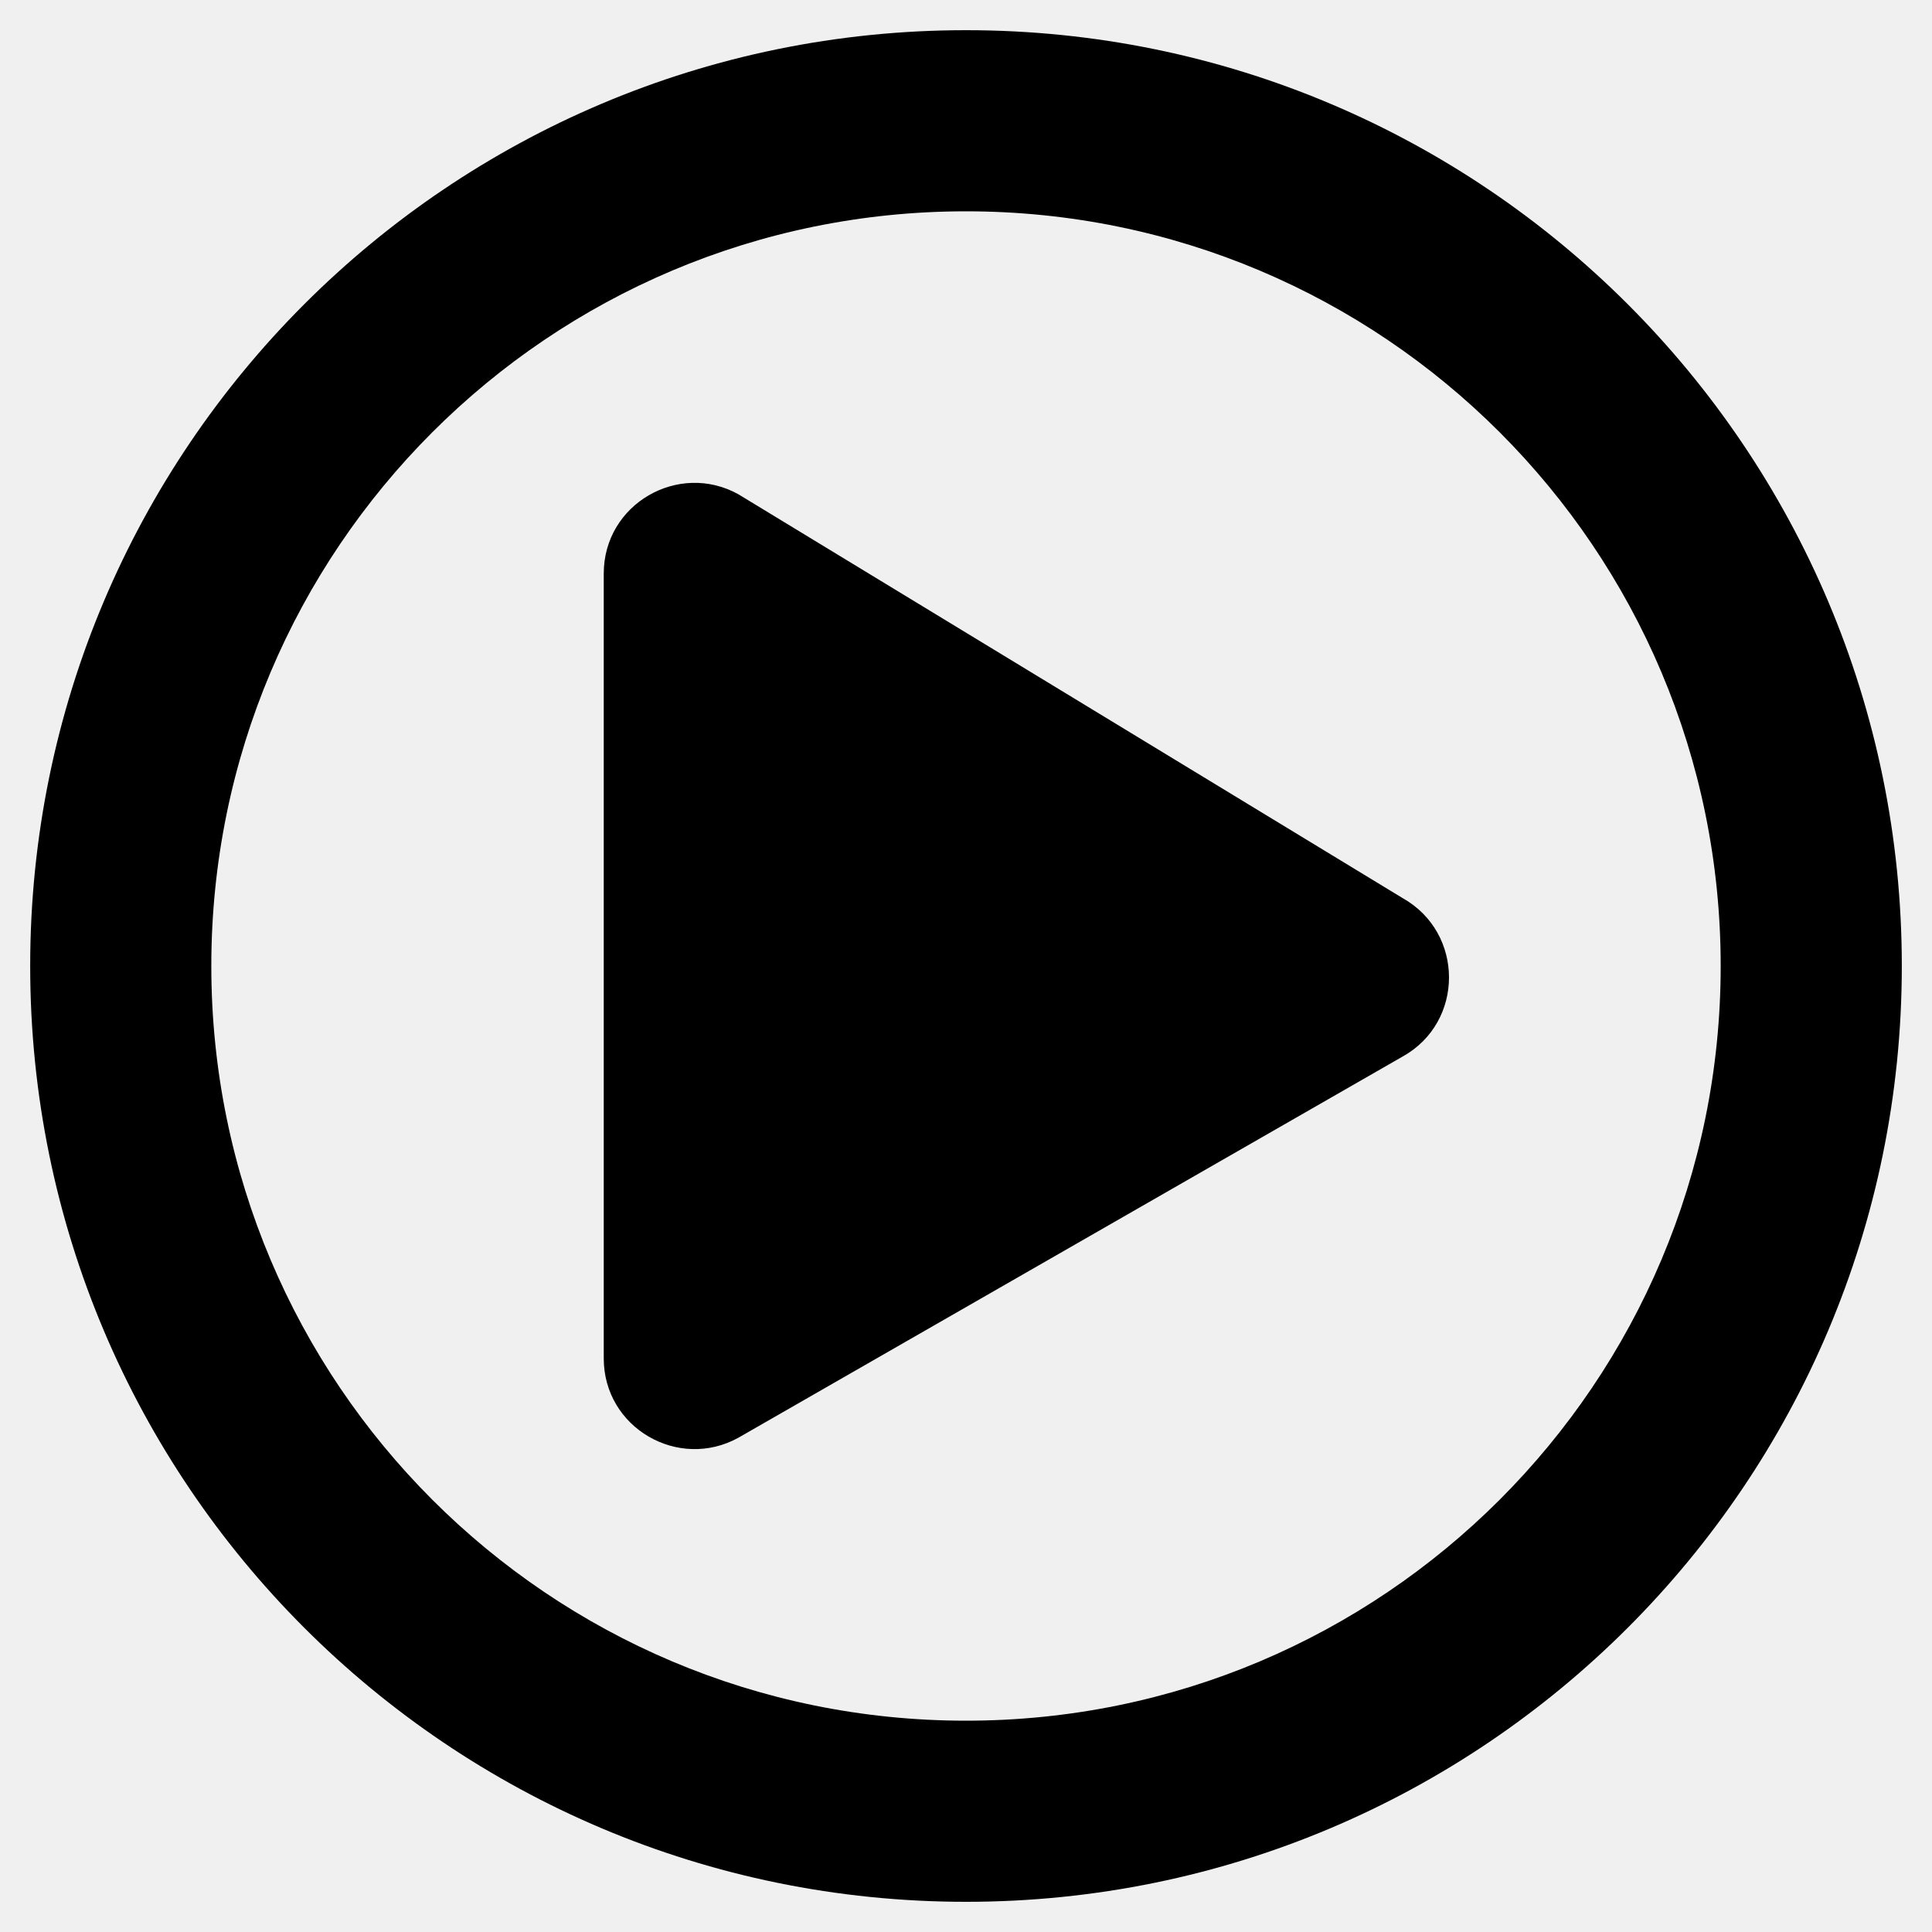
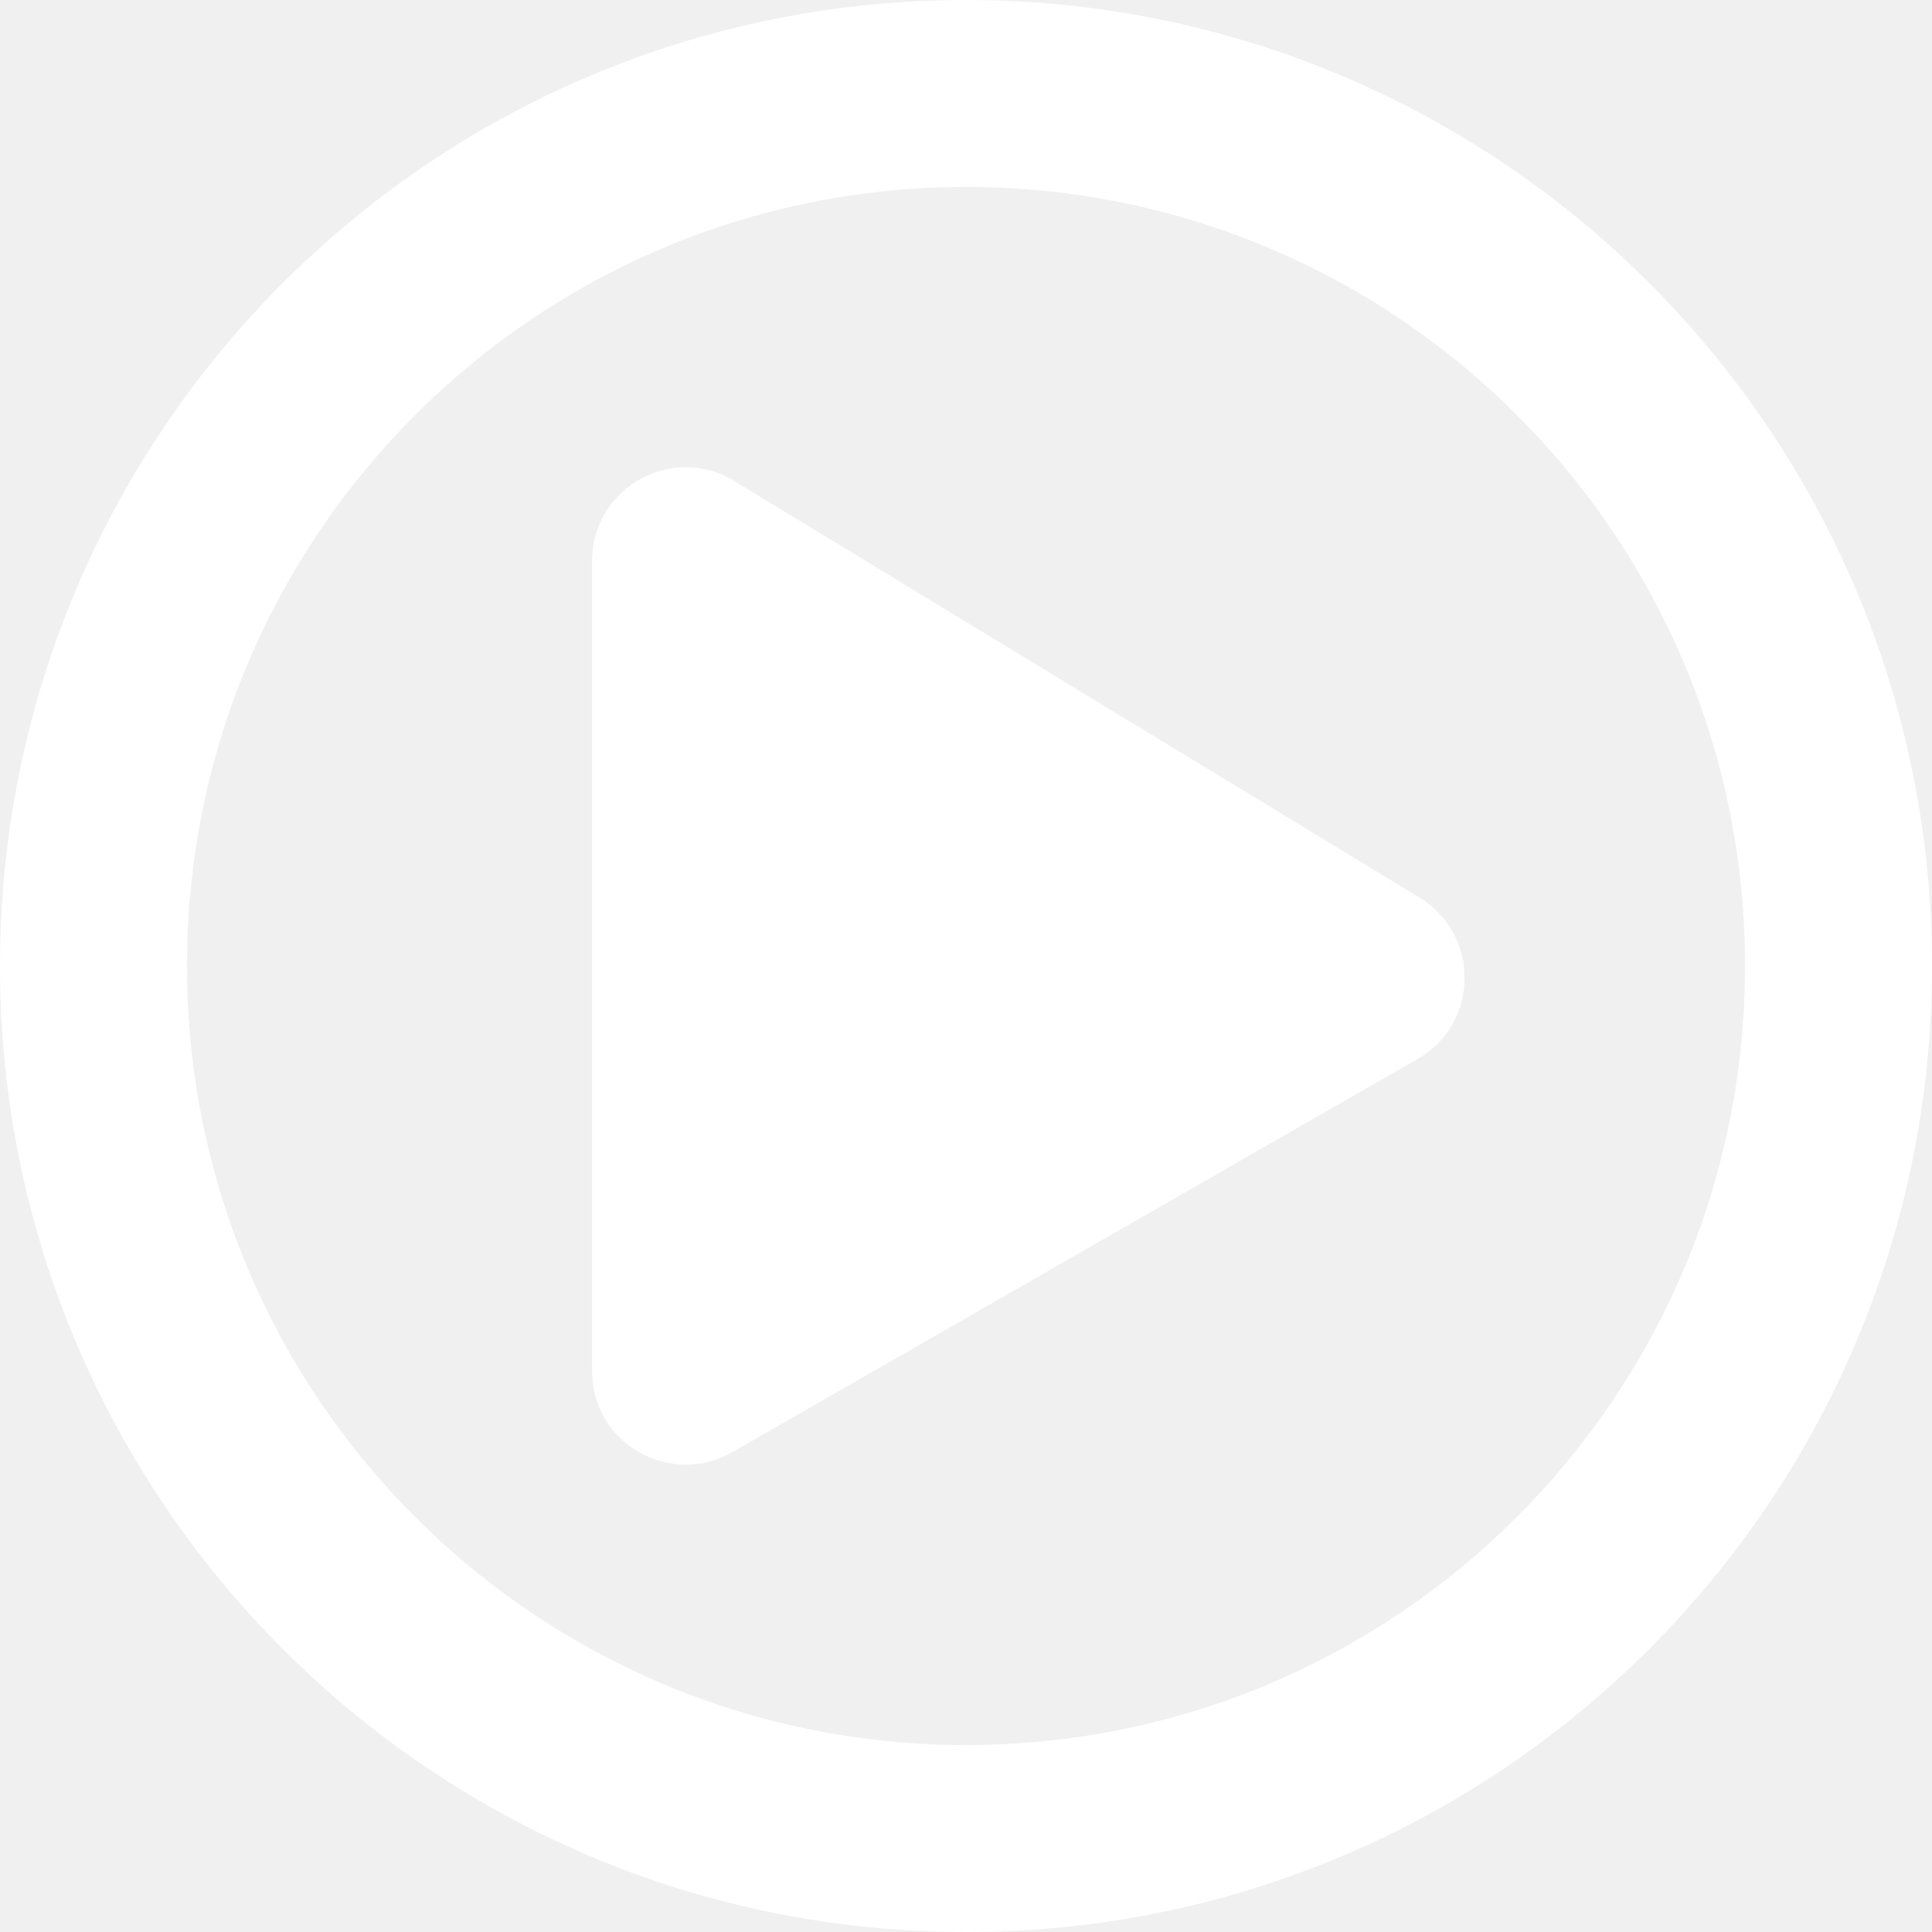
- <svg xmlns="http://www.w3.org/2000/svg" aria-hidden="true" focusable="false" data-prefix="far" data-icon="play-circle" class="svg-inline--fa fa-play-circle fa-w-16" role="img" viewBox="0 0 512 512">
-   <path fill="currentColor" d="M371.7 238l-176-107c-15.8-8.8-35.7 2.5-35.7 21v208c0 18.4 19.8 29.8 35.7 21l176-101c16.4-9.1 16.4-32.8 0-42zM504 256C504 119 393 8 256 8S8 119 8 256s111 248 248 248 248-111 248-248zm-448 0c0-110.5 89.5-200 200-200s200 89.5 200 200-89.5 200-200 200S56 366.5 56 256z" />
+ <svg xmlns="http://www.w3.org/2000/svg" width="496" height="496" viewBox="0 0 496 496" fill="none">
+   <path d="M363.7 230L187.7 123C171.9 114.2 152 125.5 152 144V352C152 370.4 171.8 381.8 187.7 373L363.7 272C380.1 262.9 380.1 239.2 363.7 230ZM496 248C496 111 385 0 248 0C111 0 0 111 0 248C0 385 111 496 248 496C385 496 496 385 496 248ZM48 248C48 137.5 137.5 48 248 48C358.5 48 448 137.5 448 248C448 358.5 358.5 448 248 448C137.5 448 48 358.5 48 248Z" fill="white" />
</svg>
